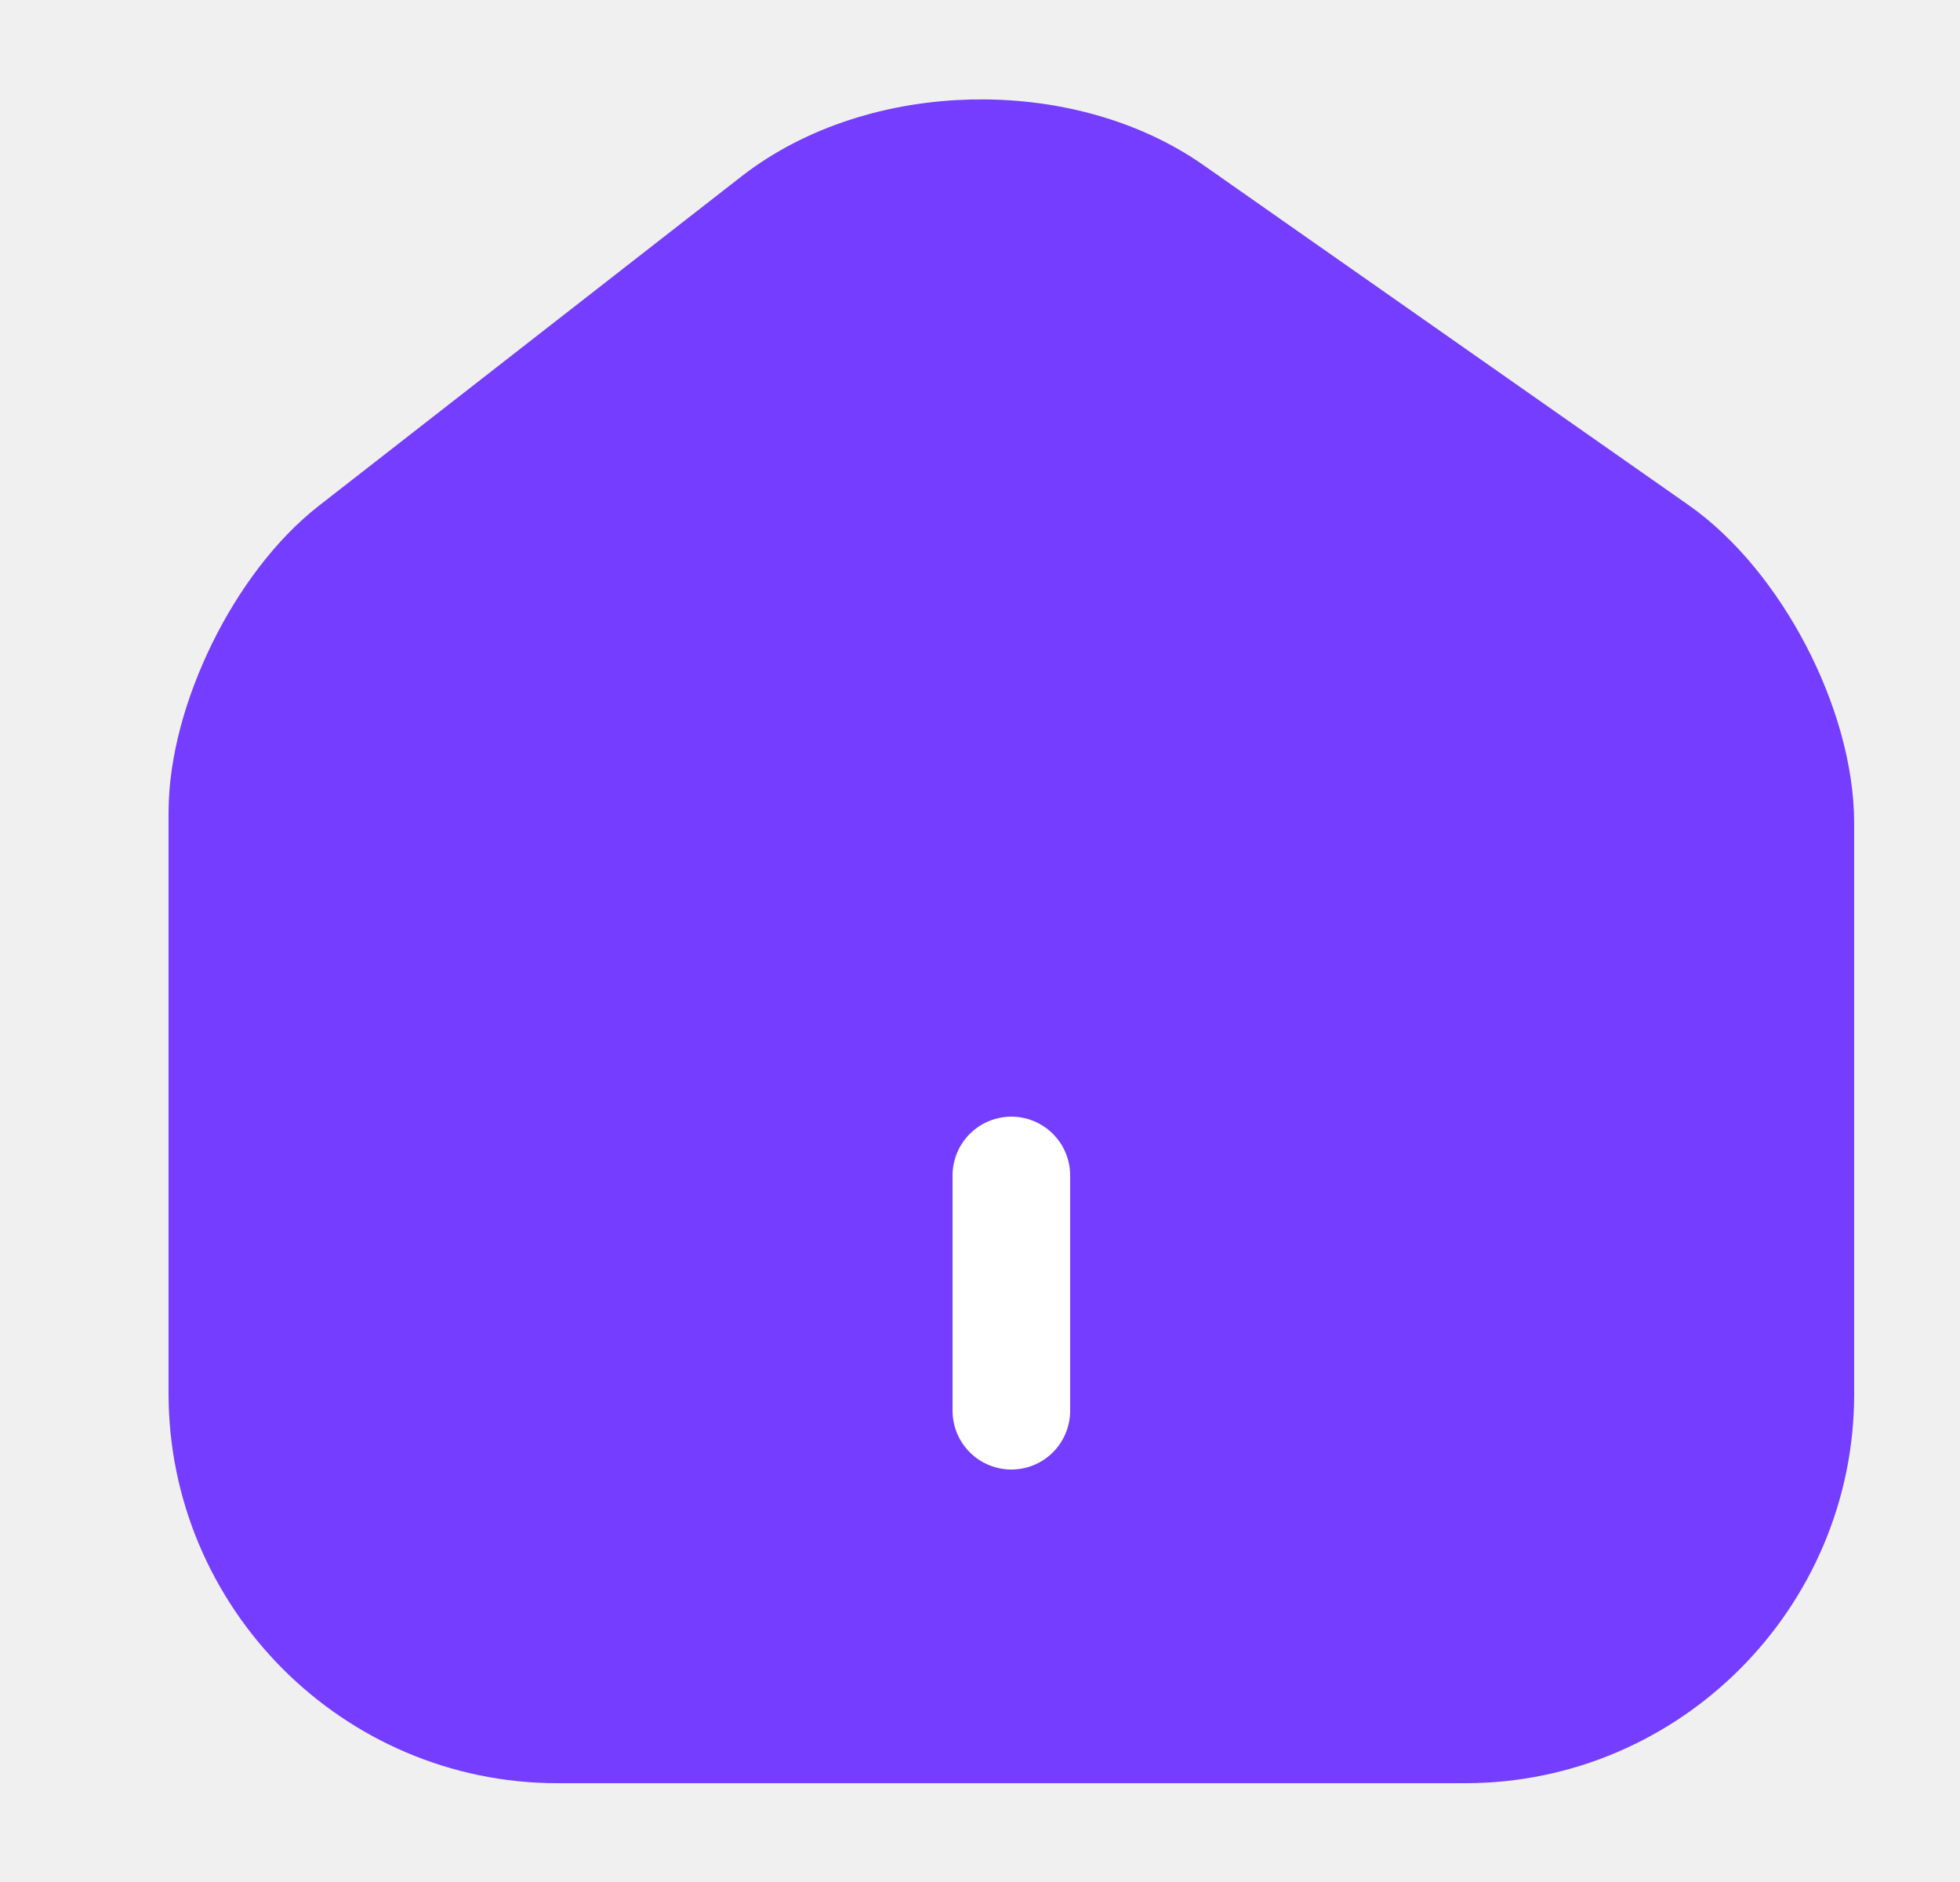
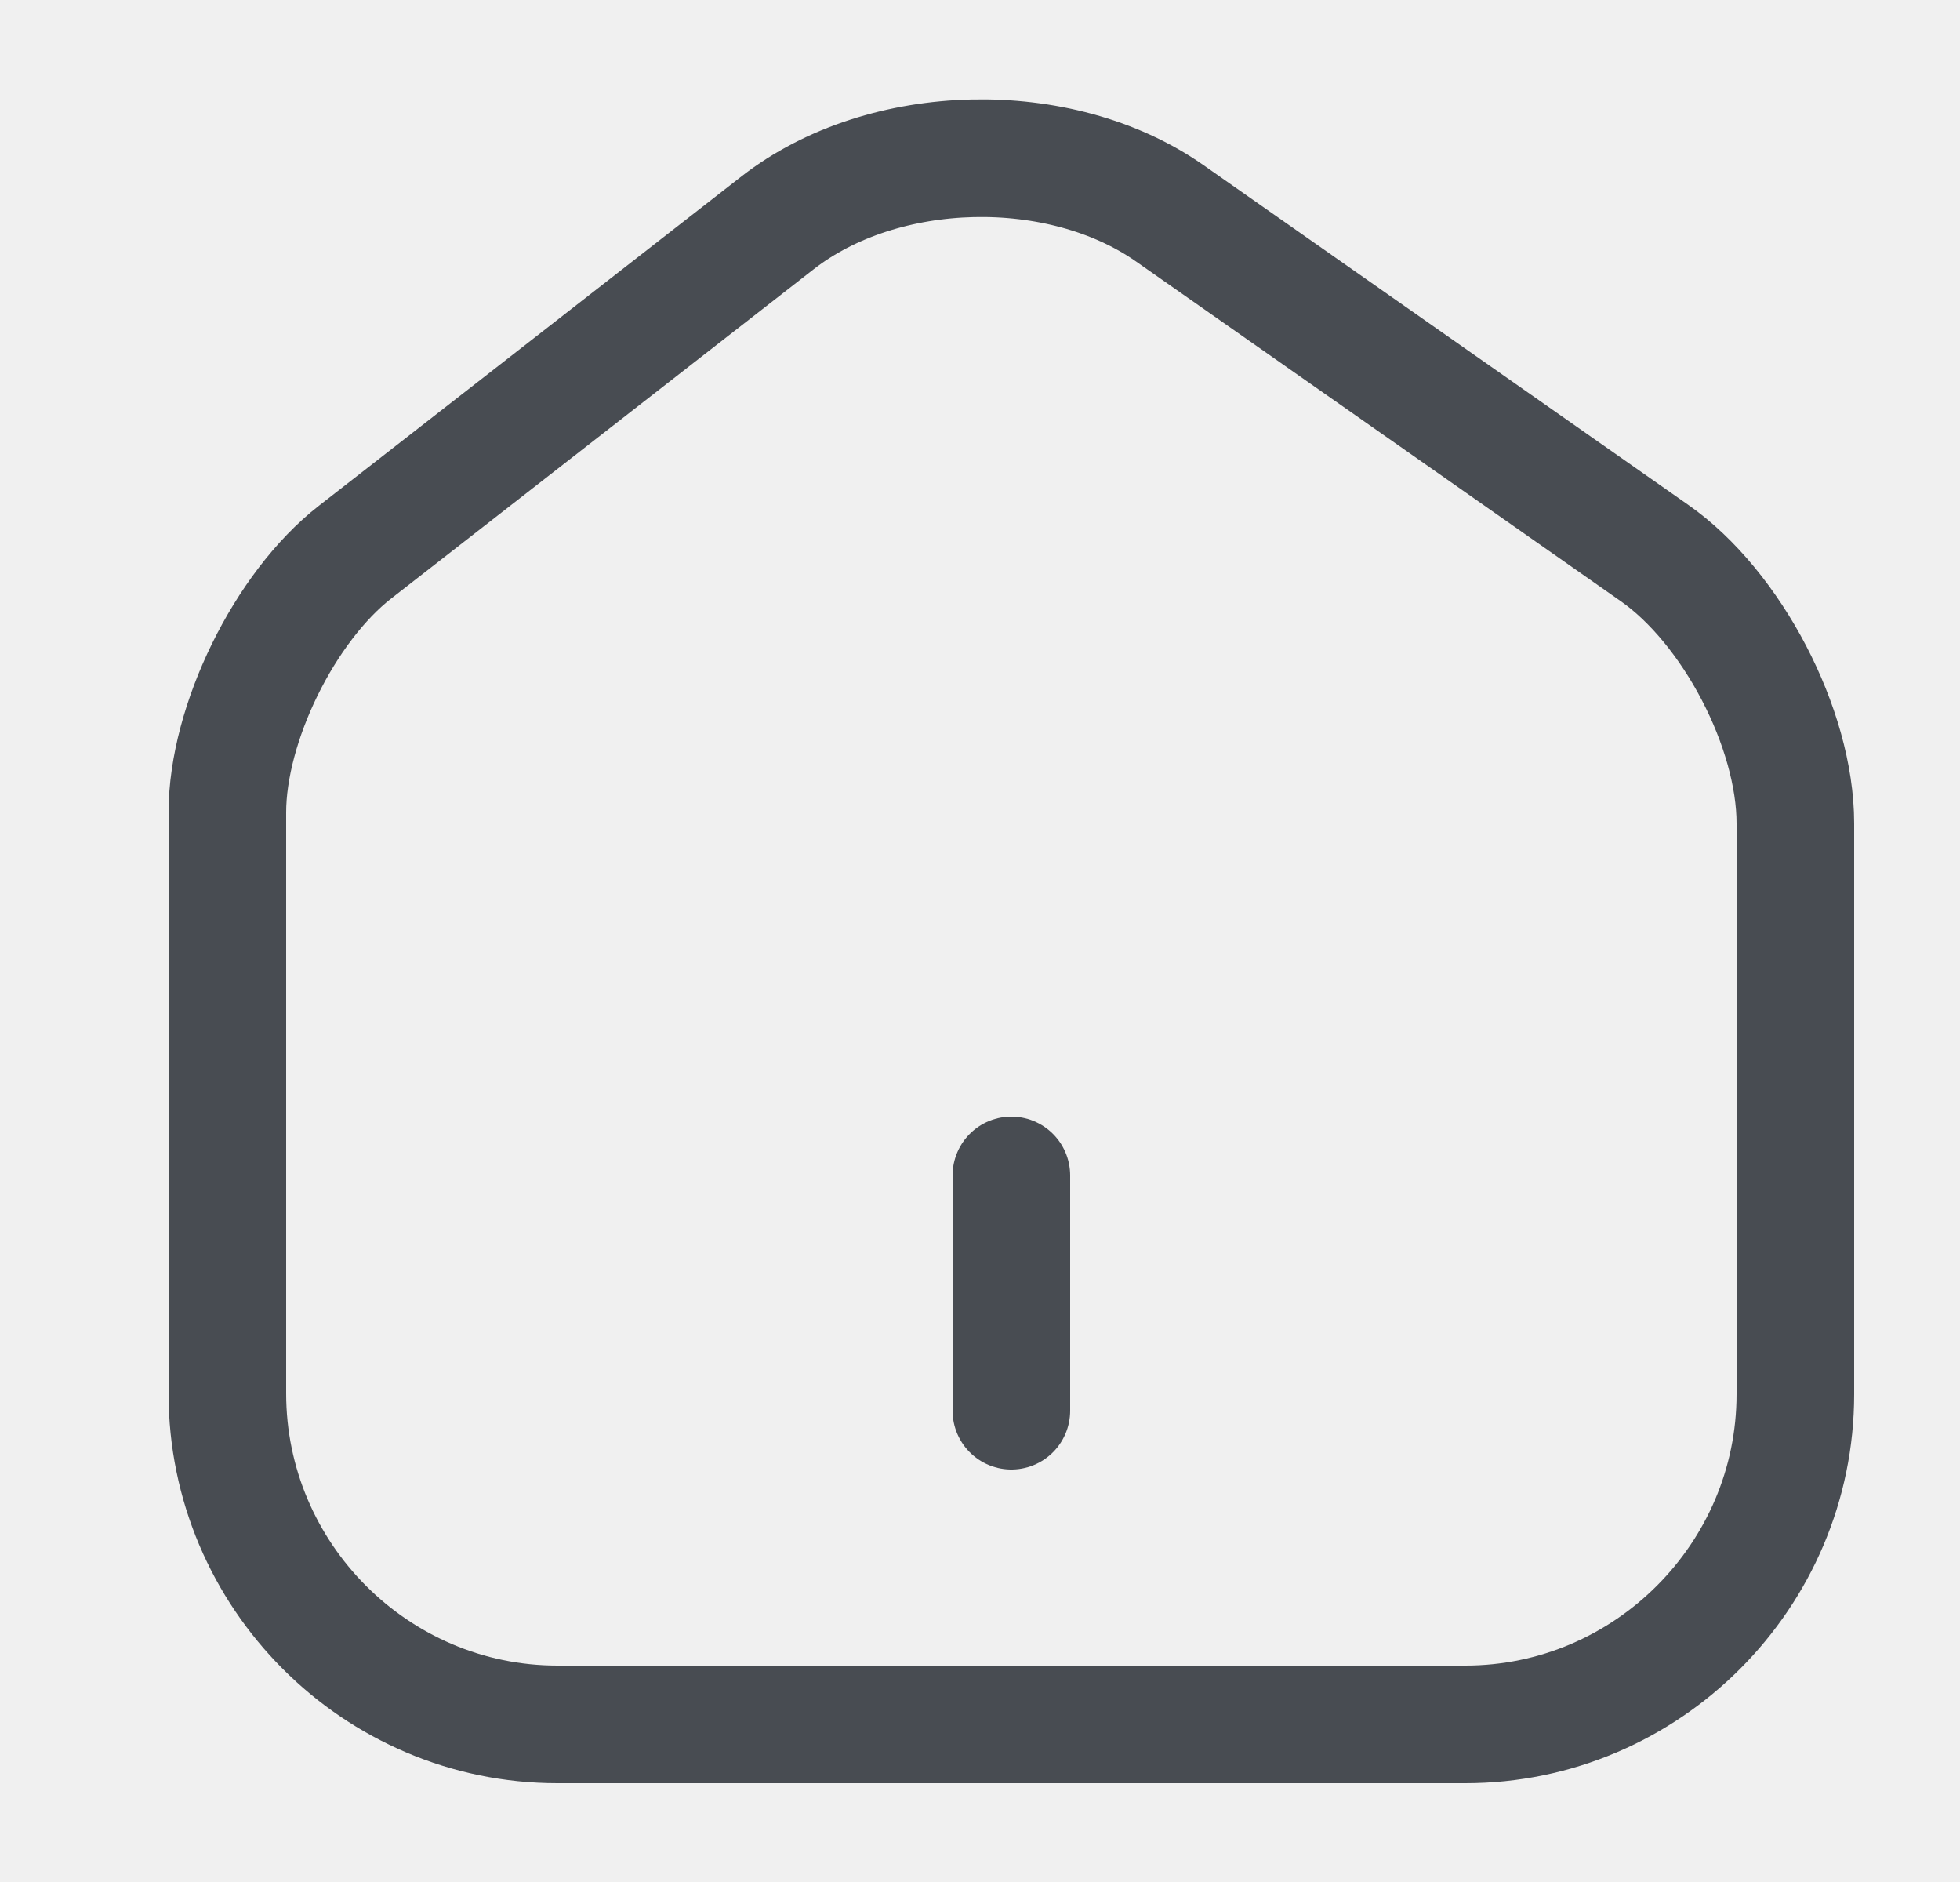
<svg xmlns="http://www.w3.org/2000/svg" width="25" height="24" viewBox="0 0 25 24" fill="none">
-   <path d="M9.92 2.84L4.53 7.04C3.63 7.74 2.9 9.23 2.9 10.36V17.77C2.9 20.09 4.79 21.99 7.11 21.99H18.69C21.01 21.99 22.9 20.09 22.9 17.78V10.5C22.9 9.29 22.09 7.74 21.1 7.05L14.92 2.72C13.52 1.74 11.27 1.79 9.92 2.84Z" fill="#743DFF" stroke="#743DFF" stroke-width="1.5" stroke-linecap="round" stroke-linejoin="round" />
-   <path d="M12.9 17.99V14.99" stroke="white" stroke-width="1.5" stroke-linecap="round" stroke-linejoin="round" />
+   <path d="M9.92 2.84L4.53 7.04C3.63 7.74 2.9 9.23 2.9 10.36V17.77C2.9 20.09 4.79 21.99 7.11 21.99H18.69C21.01 21.99 22.9 20.09 22.9 17.78V10.5C22.9 9.29 22.09 7.74 21.1 7.05L14.92 2.72C13.52 1.74 11.27 1.79 9.92 2.84Z" stroke="#484C52" stroke-width="1.5" stroke-linecap="round" stroke-linejoin="round" />
+   <path d="M12.9 17.99V14.99" stroke="#484C52" stroke-width="1.5" stroke-linecap="round" stroke-linejoin="round" />
</svg>
